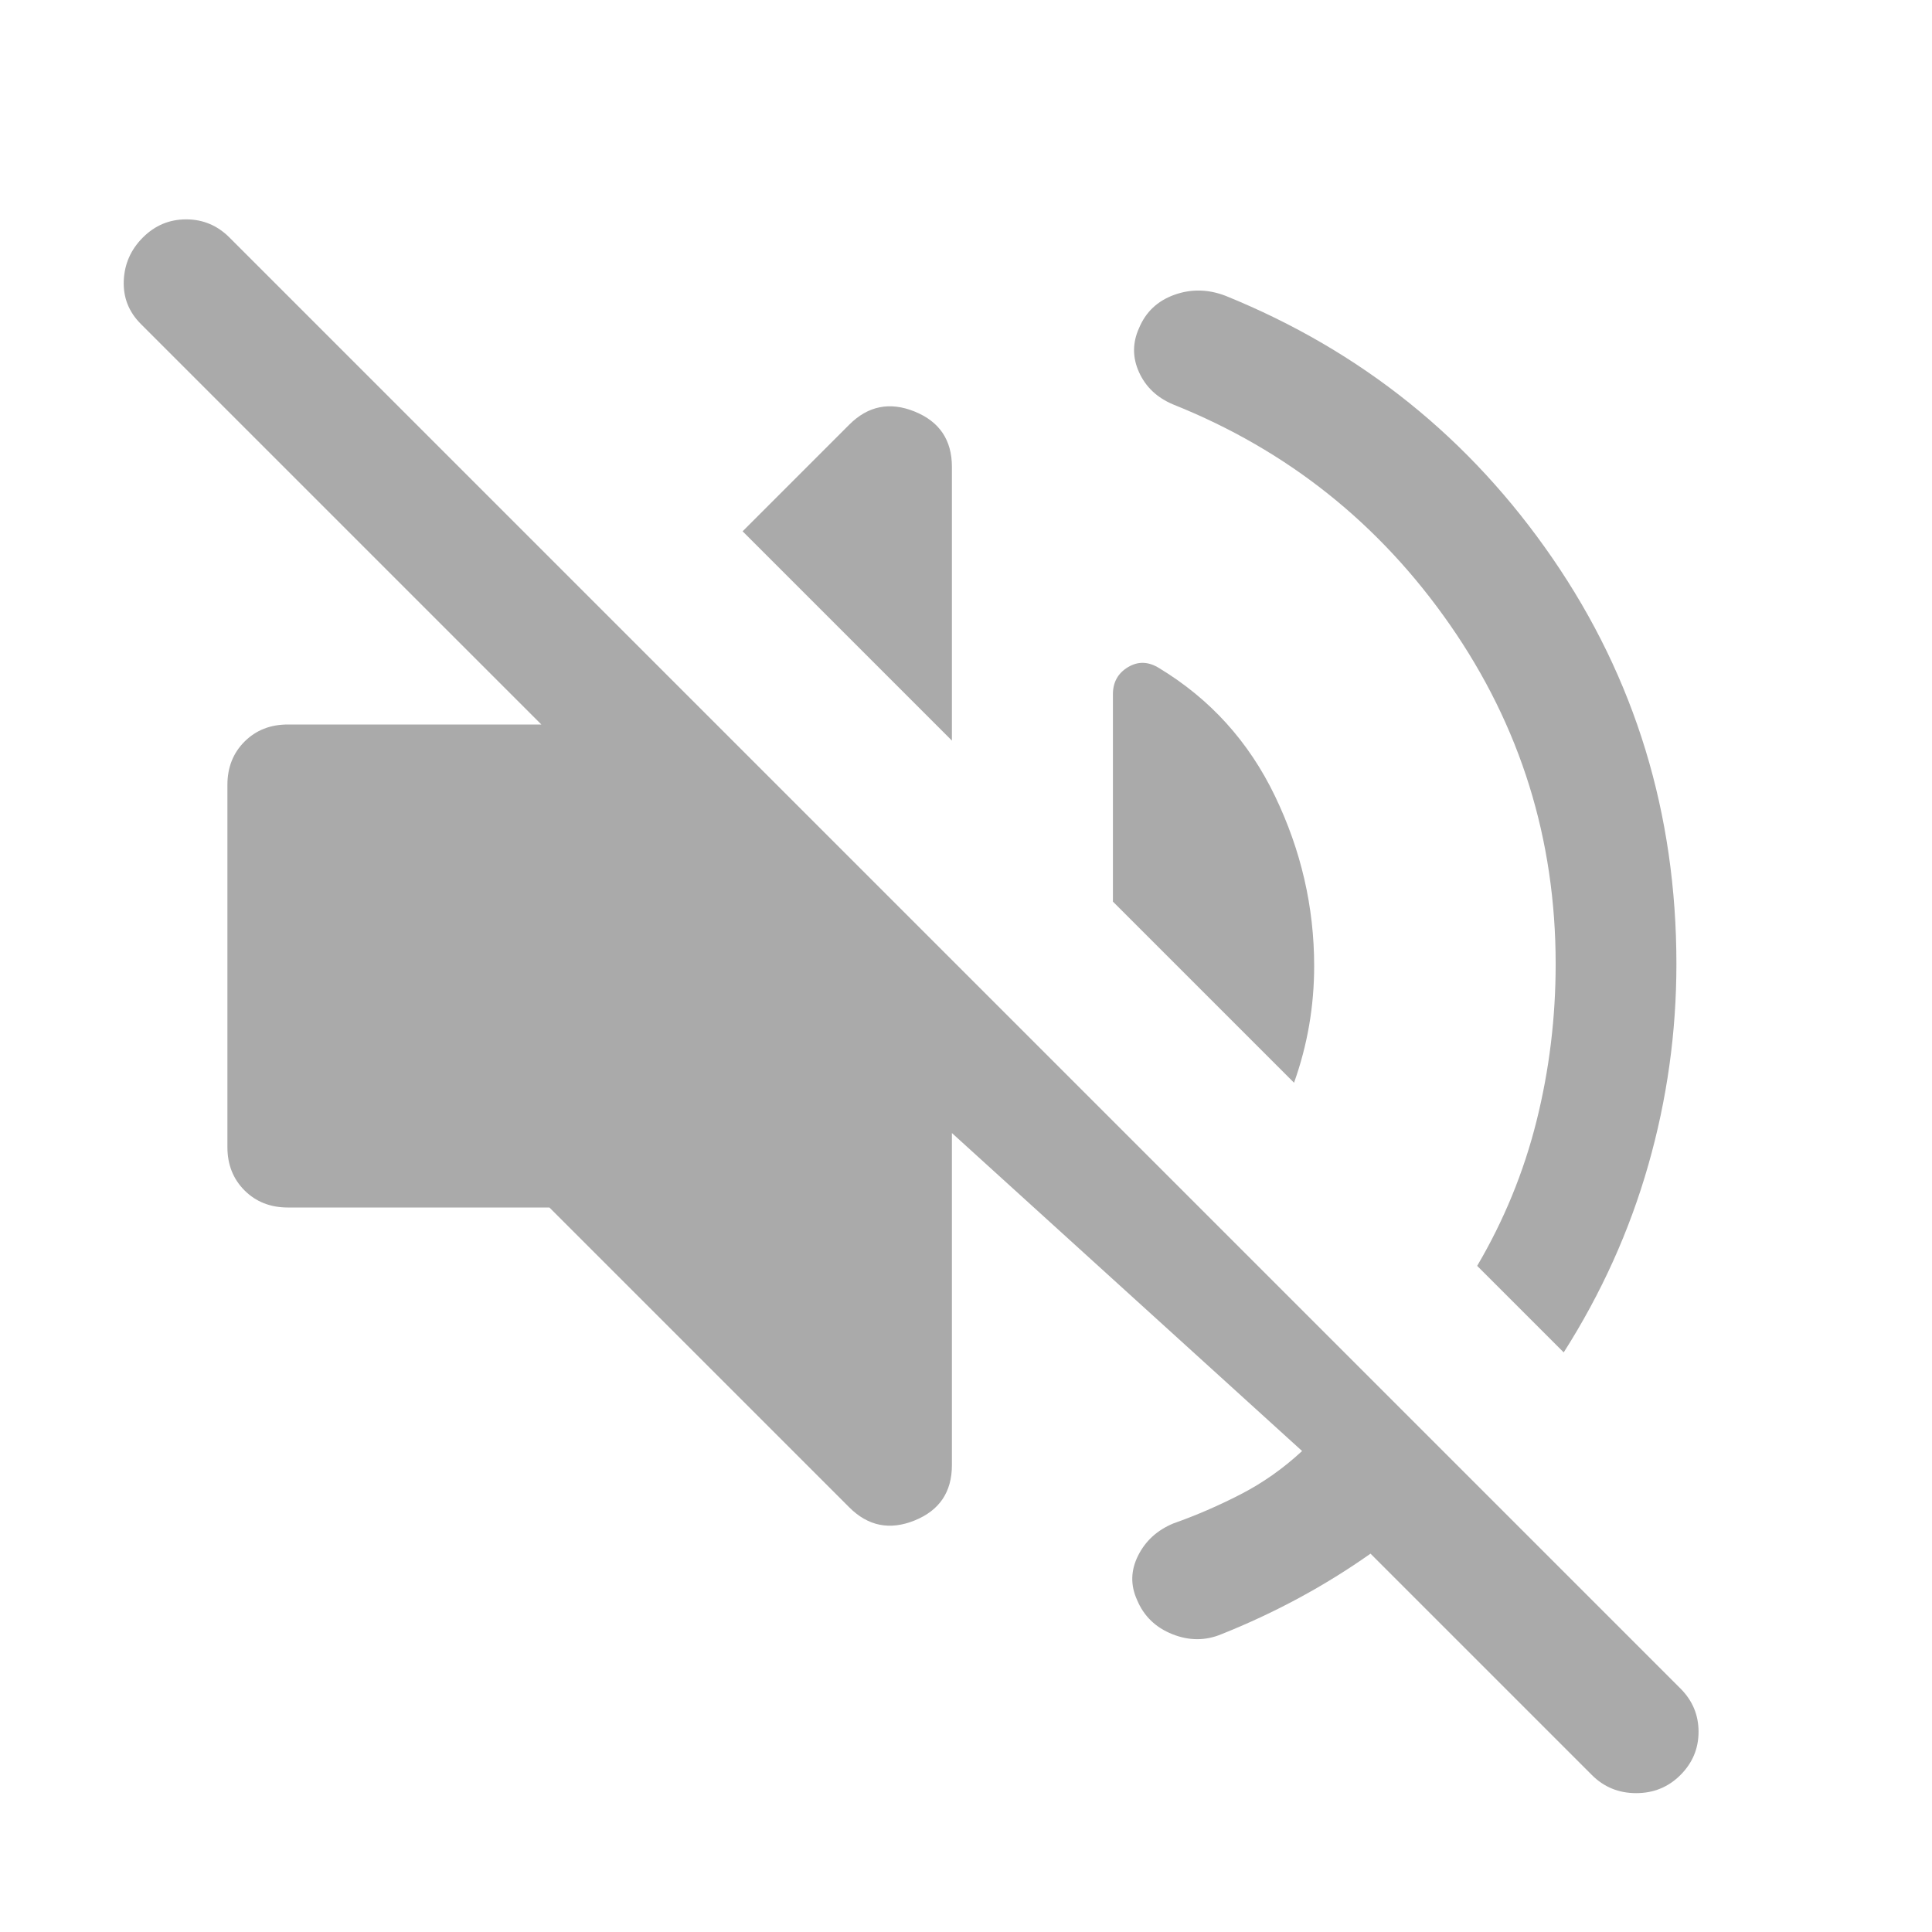
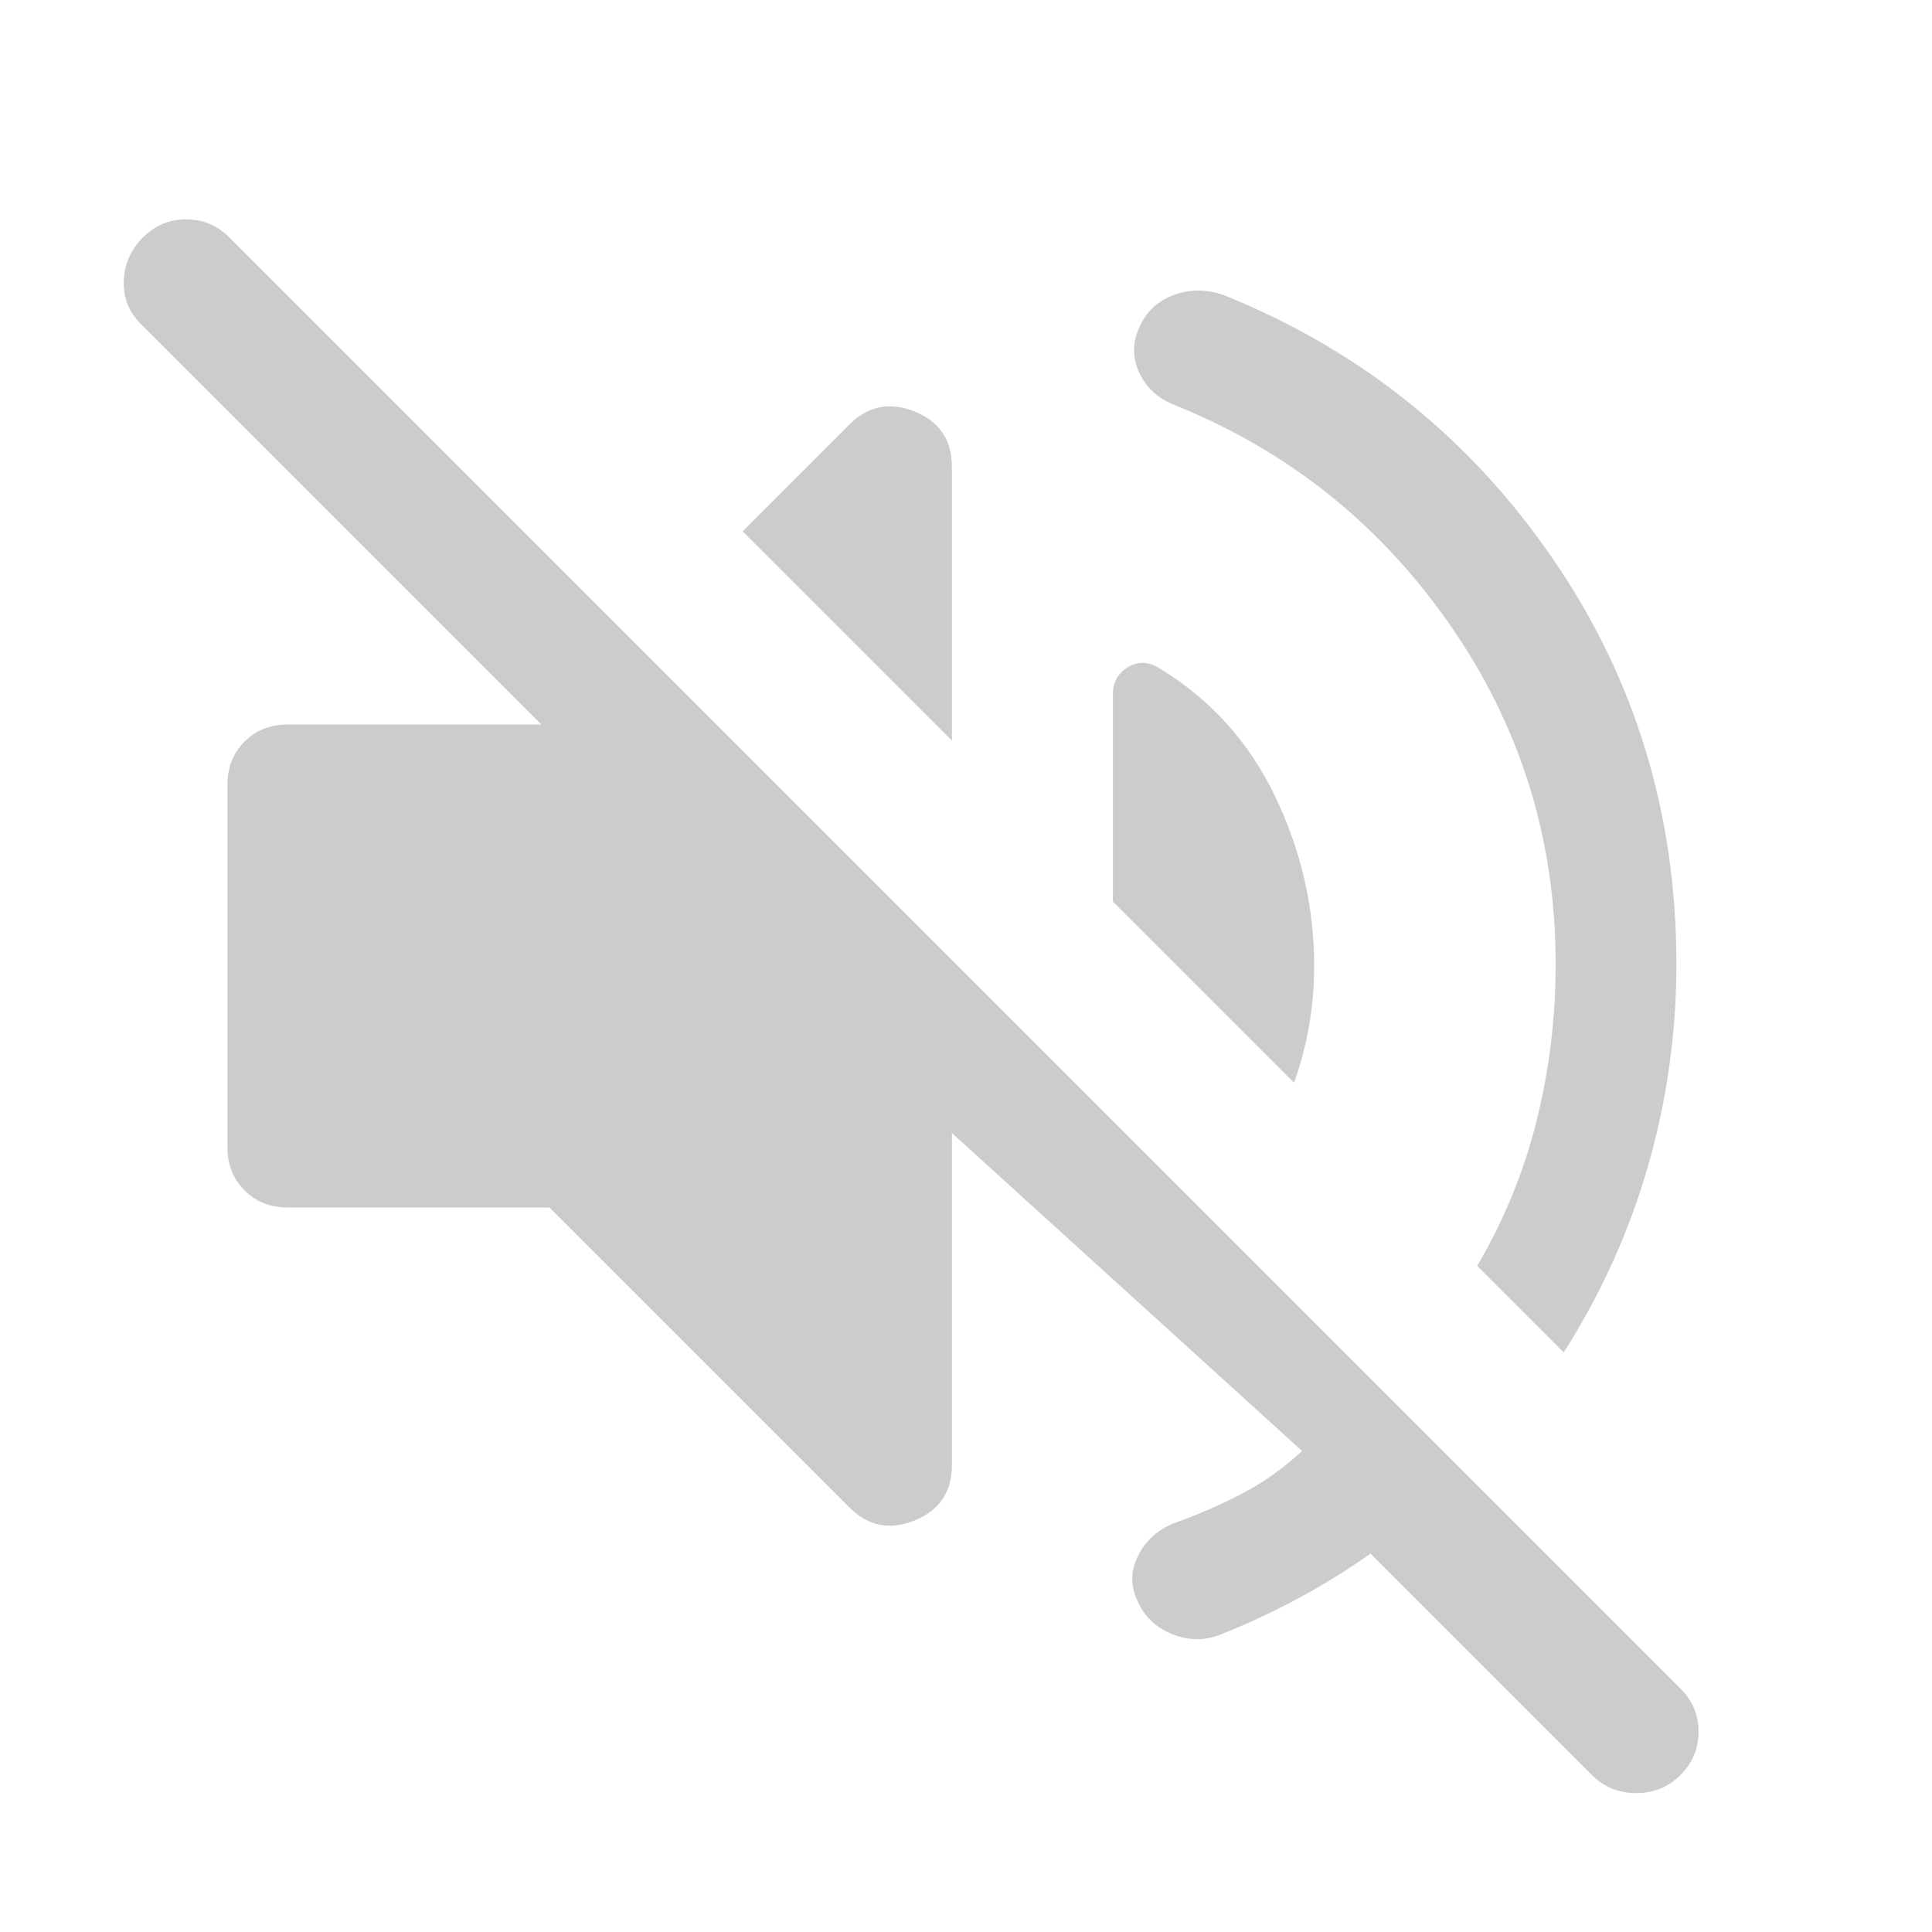
- <svg xmlns="http://www.w3.org/2000/svg" fill="#AAA" height="48" viewBox="0 -960 960 960" width="48">
+ <svg xmlns="http://www.w3.org/2000/svg" fill="#CCC" height="48" viewBox="0 -960 960 960" width="48">
  <path d="M681-188q-17 12-35.5 22T607-148q-12 5-24.5 0T565-165q-5-11 .5-22t17.5-16q17-6 33.5-14.5T647-239L473-397v165q0 20-18.5 27.5T422-211L273-360H143q-13 0-21.5-8.5T113-390v-180q0-13 8.5-21.5T143-600h126L70-799q-9-9-8.5-21.5T71-842q9-9 21.5-9t21.5 9l721 721q9 9 9 21.5T835-78q-9 9-22 9t-22-9L681-188Zm96-100-43-43q20-34 29.5-72t9.5-78q0-93-52.5-168.5T583-759q-12-5-17-16t0-22q5-12 17.5-16.5t25.5.5q101 41 162.5 130.5T833-481q0 51-14 100t-42 93ZM643-422l-90-90v-103q0-9 7.5-13.5t15.5.5q38 23 57.5 63.5T653-480q0 15-2.5 29.5T643-422ZM473-592 369-696l53-53q14-14 32.5-6.5T473-728v136Z" />
</svg>
